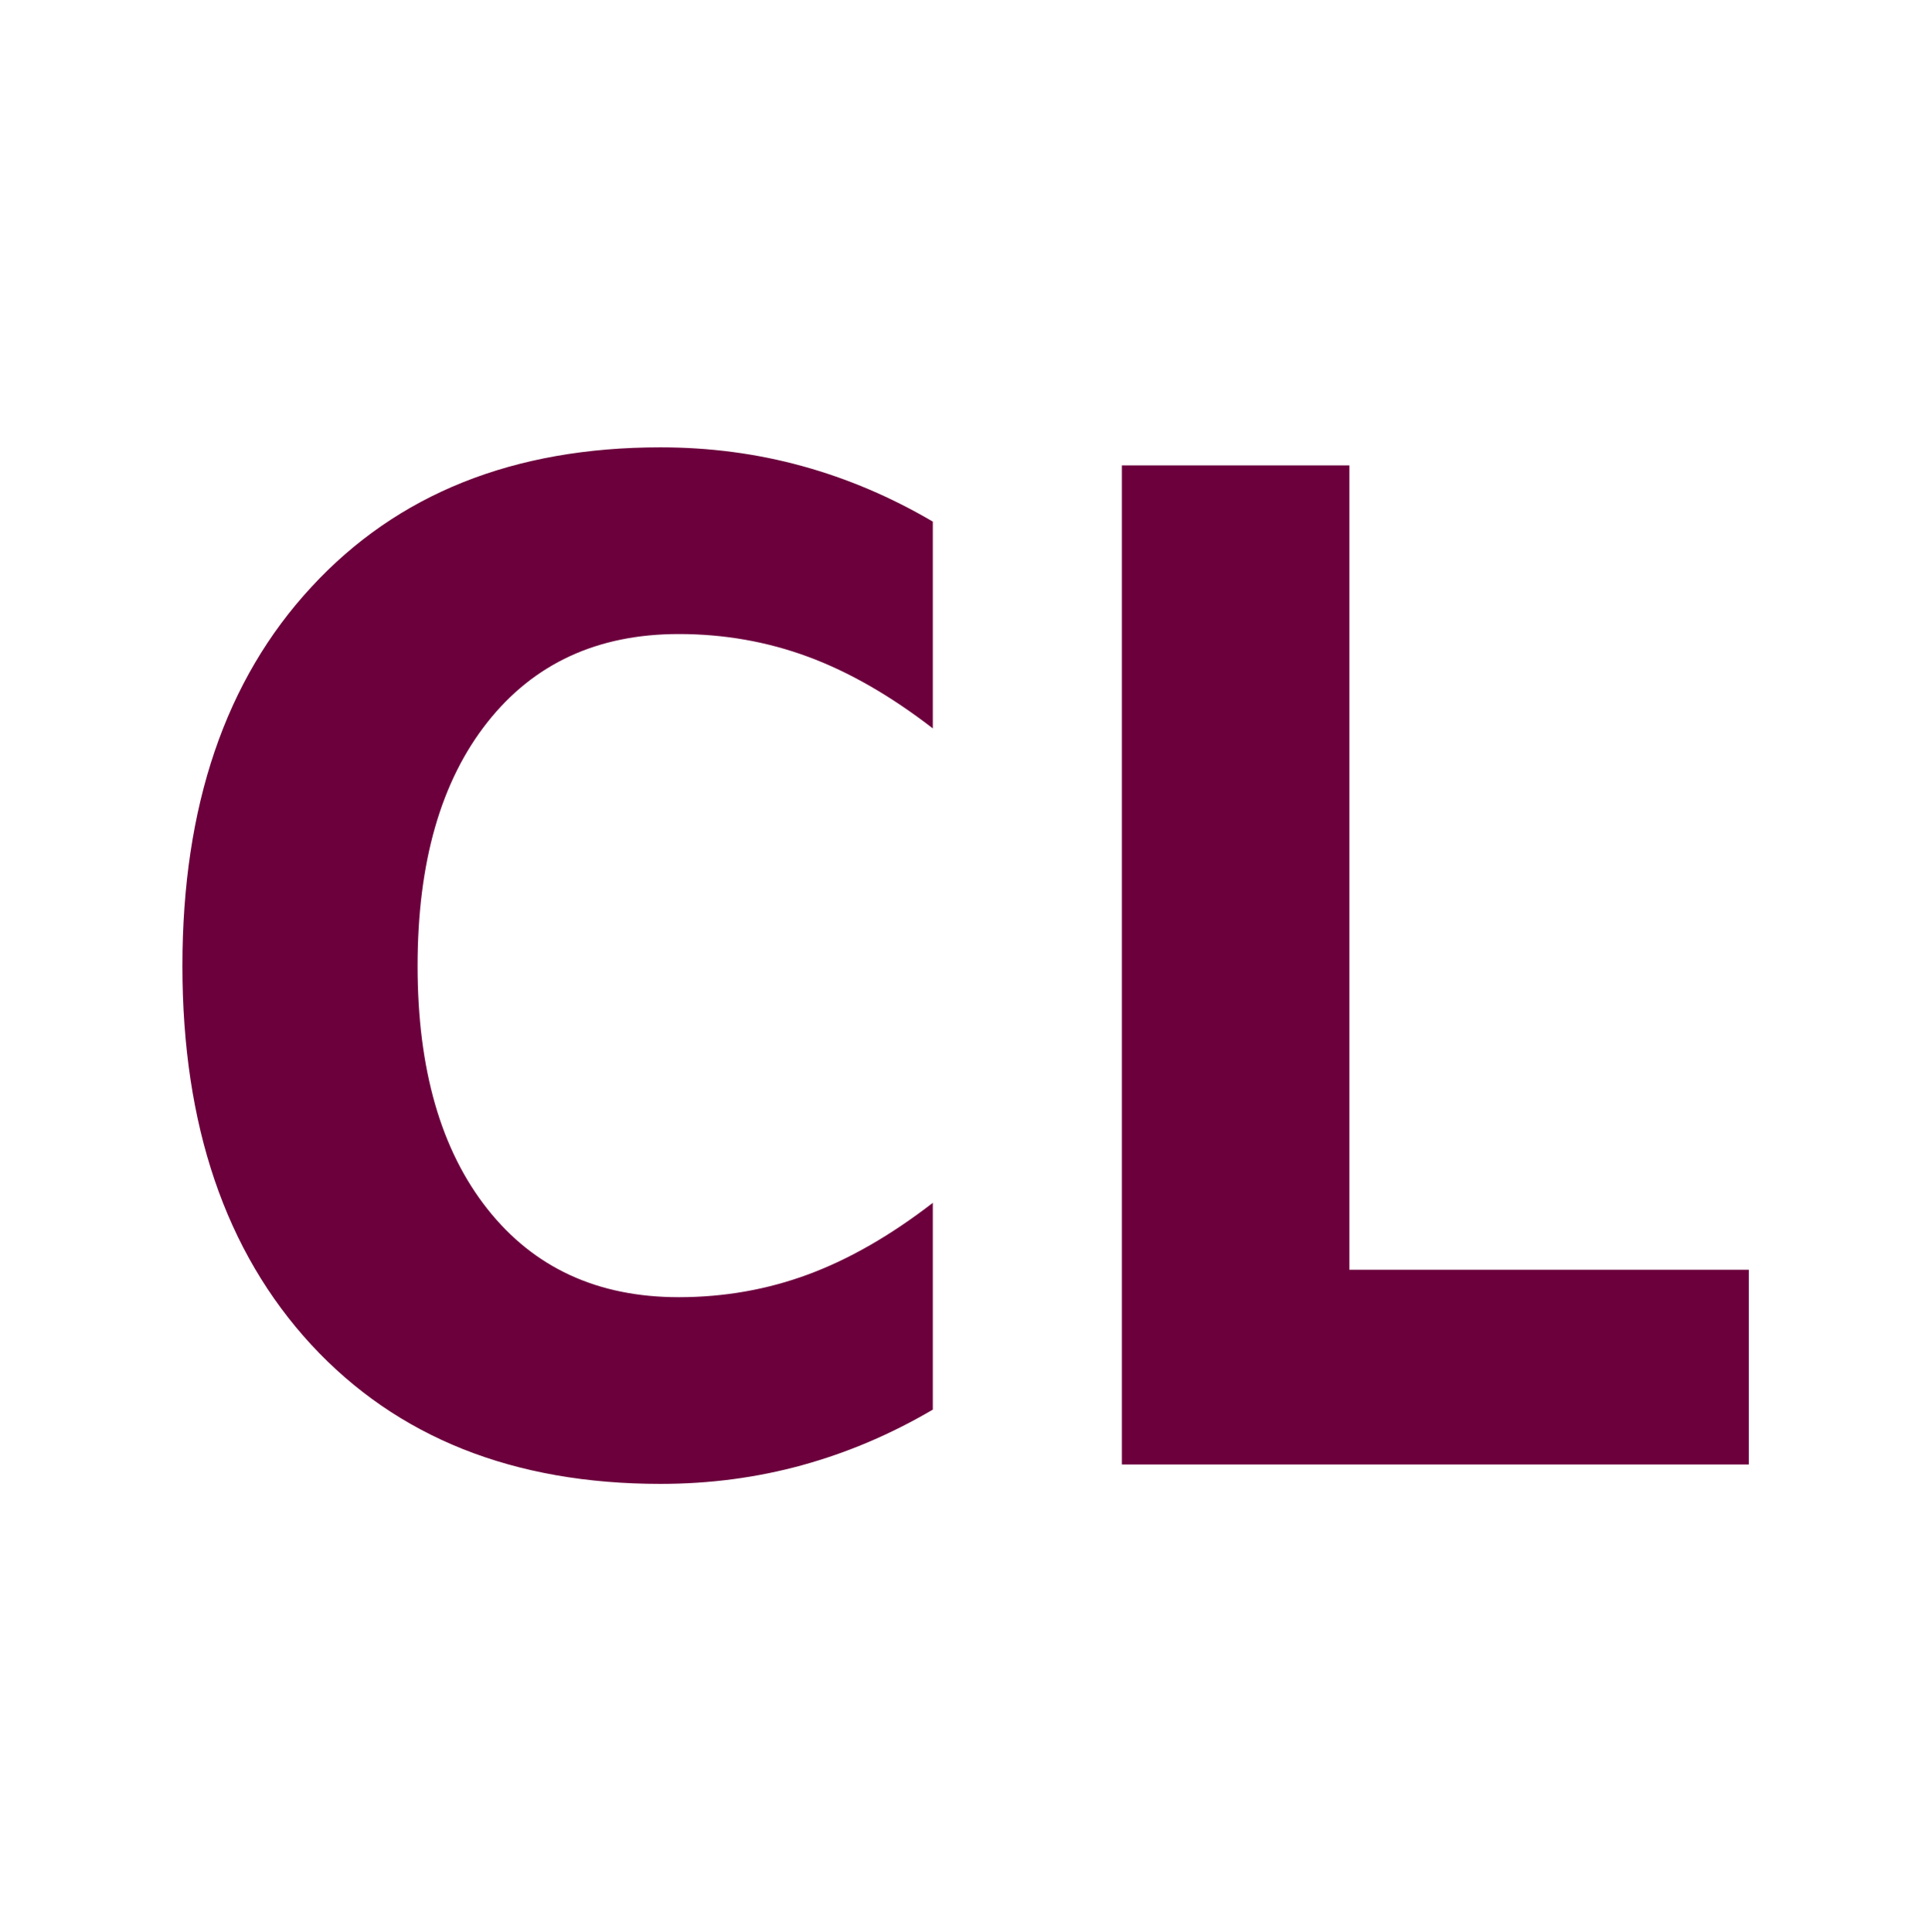
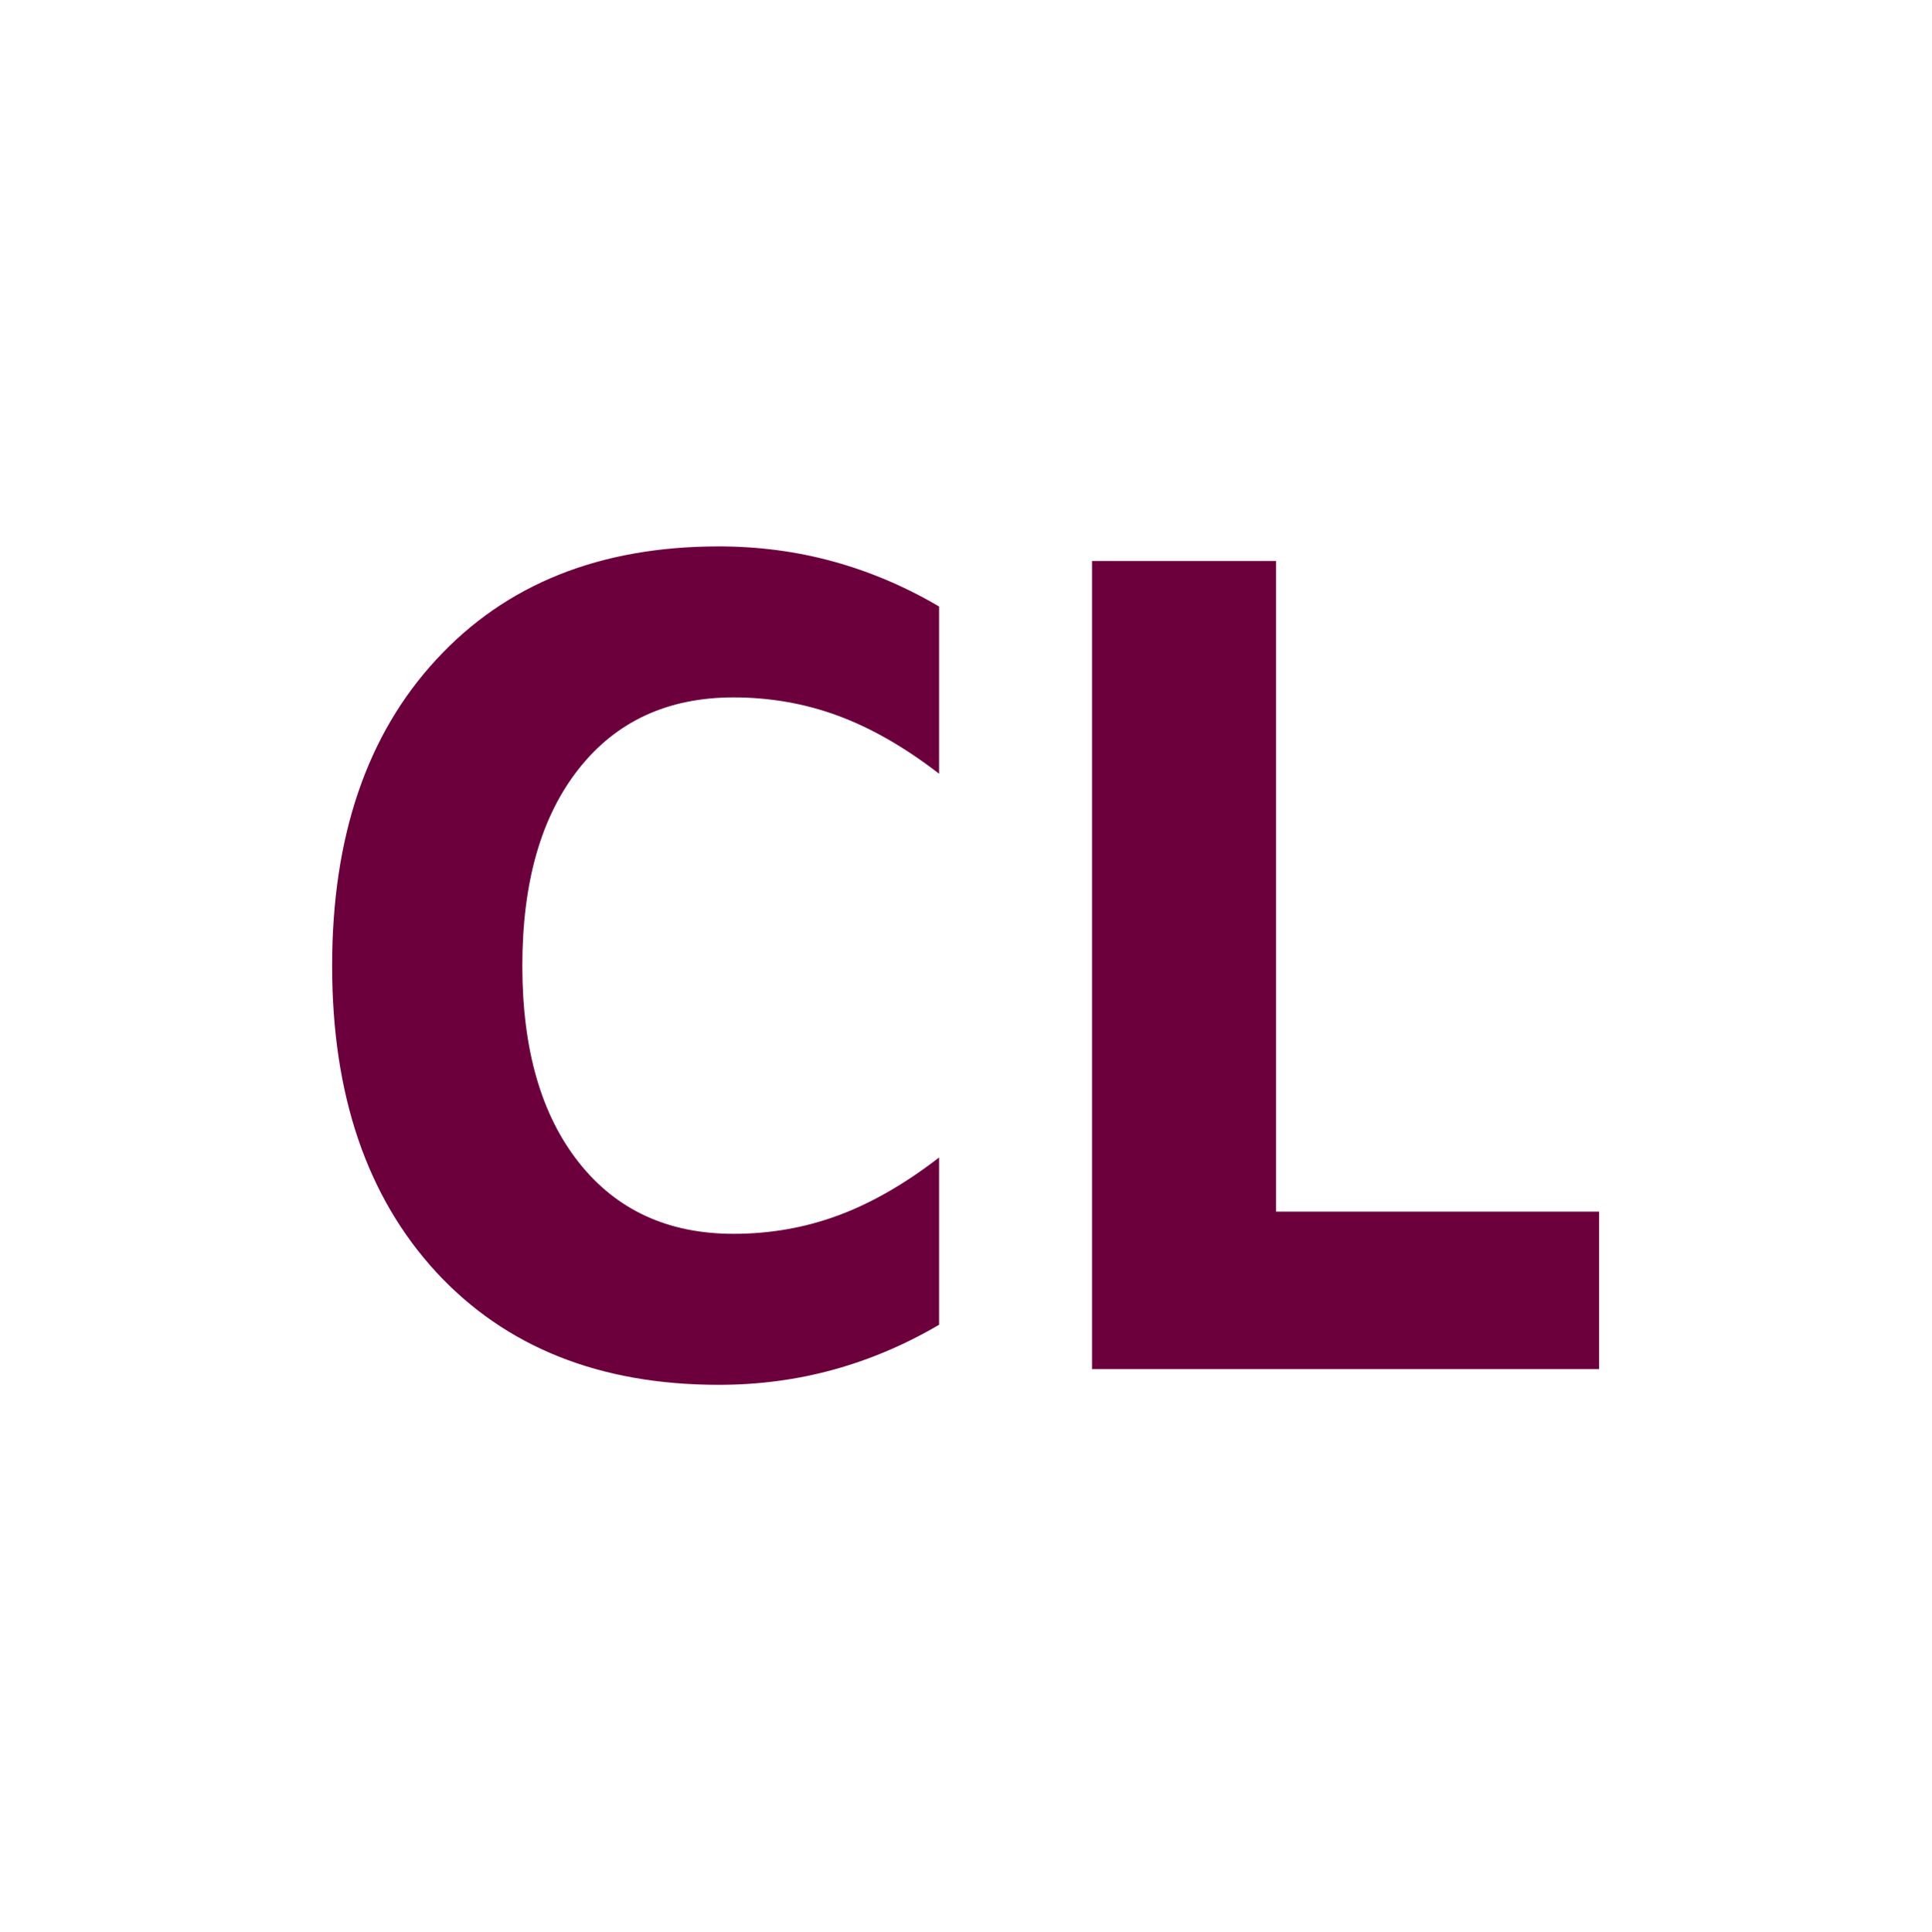
<svg xmlns="http://www.w3.org/2000/svg" width="580" height="580" id="svg2" version="1.1">
  <defs id="defs13" />
-   <g transform="matrix(1.009532,0,0,1.143326,11.88379,-70.18751)" style="font-size:360px;font-style:normal;font-weight:normal;line-height:125%;letter-spacing:0px;word-spacing:0px;fill:#6c003d;fill-opacity:1;stroke:none;font-family:Sans" id="flowRoot2989">
+   <path style="font-size:360px;font-style:normal;font-weight:bold;line-height:125%;letter-spacing:0px;word-spacing:0px;color:#000000;fill:#fefefe;fill-opacity:0.789;fill-rule:nonzero;stroke:none;marker:none;visibility:visible;display:inline;overflow:visible;enable-background:accumulate;font-family:Sans;-inkscape-font-specification:Sans Bold" id="path3011" d="m 234.531,155.812 c -35.116,2.5e-4 -69.495,12.986 -92.812,38.25 l -0.031,-0.031 c -0.025,0.028 -0.037,0.066 -0.062,0.094 -23.332,25.262 -33.969,59.785 -33.969,95.938 -1e-5,36.132 10.665,70.635 33.969,95.938 a 40.011,40.011 0 0 0 0.062,0.094 c 23.343,25.224 57.734,38.094 92.844,38.094 12.335,0 24.588,-1.585 36.406,-4.844 7.458,-2.056 14.714,-4.808 21.719,-8.094 a 40.011,40.011 0 0 0 25.75,9.406 l 113.938,0 a 40.011,40.011 0 0 0 40,-40 l 0,-35.375 a 40.011,40.011 0 0 0 -40,-40 l -32.594,0 0,-106.188 a 40.011,40.011 0 0 0 -40,-40 l -41.344,0 a 40.011,40.011 0 0 0 -25.969,9.562 c -6.938,-3.24 -14.119,-5.965 -21.5,-8 -11.818,-3.258 -24.072,-4.843 -36.406,-4.844 z m 0.25,113.688 c 0.039,0.018 0.539,0.25 3.094,0.25 3.787,7e-5 6.672,0.578 9.594,1.656 0.009,0.003 0.022,-0.003 0.031,0 2.926,1.087 7.019,3.228 12.062,7.125 a 40.011,40.011 0 0 0 18.844,7.906 l 0,7.125 a 40.011,40.011 0 0 0 -18.844,7.906 c -5.056,3.906 -9.167,6.041 -12.094,7.125 -2.932,1.085 -5.795,1.656 -9.594,1.656 -5.109,10e-6 -2.01,0.956 -3.406,-0.812 -1.393,-1.765 -4.063,-6.641 -4.062,-19.375 -4e-5,-12.841 2.702,-17.777 4.062,-19.5 0.698,-0.884 0.273,-1.081 0.312,-1.062 z" transform="matrix(1.336715,0,0,1.336715,-97.64731,-97.64731)" />
+   <g transform="matrix(0.8165731,0,0,0.9247942,65.04209,-1.342342)" style="font-size:360px;font-style:normal;font-weight:normal;line-height:125%;letter-spacing:0px;word-spacing:0px;fill:#6c003d;fill-opacity:1;stroke:none;font-family:Sans" id="flowRoot2989">
    <path d="m 265.734,431.666 c -12.422,6.445 -25.371,11.309 -38.848,14.59 -13.477,3.281 -27.539,4.922 -42.188,4.922 -43.711,0 -78.34,-12.187 -103.887,-36.562 -25.547,-24.492 -38.32,-57.656 -38.32,-99.492 -1.7e-5,-41.953 12.773,-75.117 38.32,-99.492 25.547,-24.492 60.176,-36.738 103.887,-36.738 14.648,2.7e-4 28.711,1.641 42.188,4.922 13.476,3.282 26.426,8.145 38.848,14.59 l 0,54.316 c -12.539,-8.554 -24.903,-14.824 -37.09,-18.809 -12.188,-3.984 -25.02,-5.976 -38.496,-5.977 -24.141,2.1e-4 -43.125,7.735 -56.953,23.203 -13.828,15.469 -20.742,36.797 -20.742,63.984 -9e-5,27.07 6.914,48.34 20.742,63.809 13.828,15.469 32.812,23.203 56.953,23.203 13.476,4e-5 26.308,-1.992 38.496,-5.977 12.187,-3.984 24.551,-10.254 37.09,-18.809 l 0,54.316" style="font-weight:bold;fill:#6c003d;-inkscape-font-specification:Sans Bold" id="path4002" />
    <path d="m 321.984,183.638 67.676,0 0,211.289 118.828,0 0,51.152 -186.504,0 0,-262.441" style="font-weight:bold;fill:#6c003d;-inkscape-font-specification:Sans Bold" id="path4004" />
  </g>
</svg>
